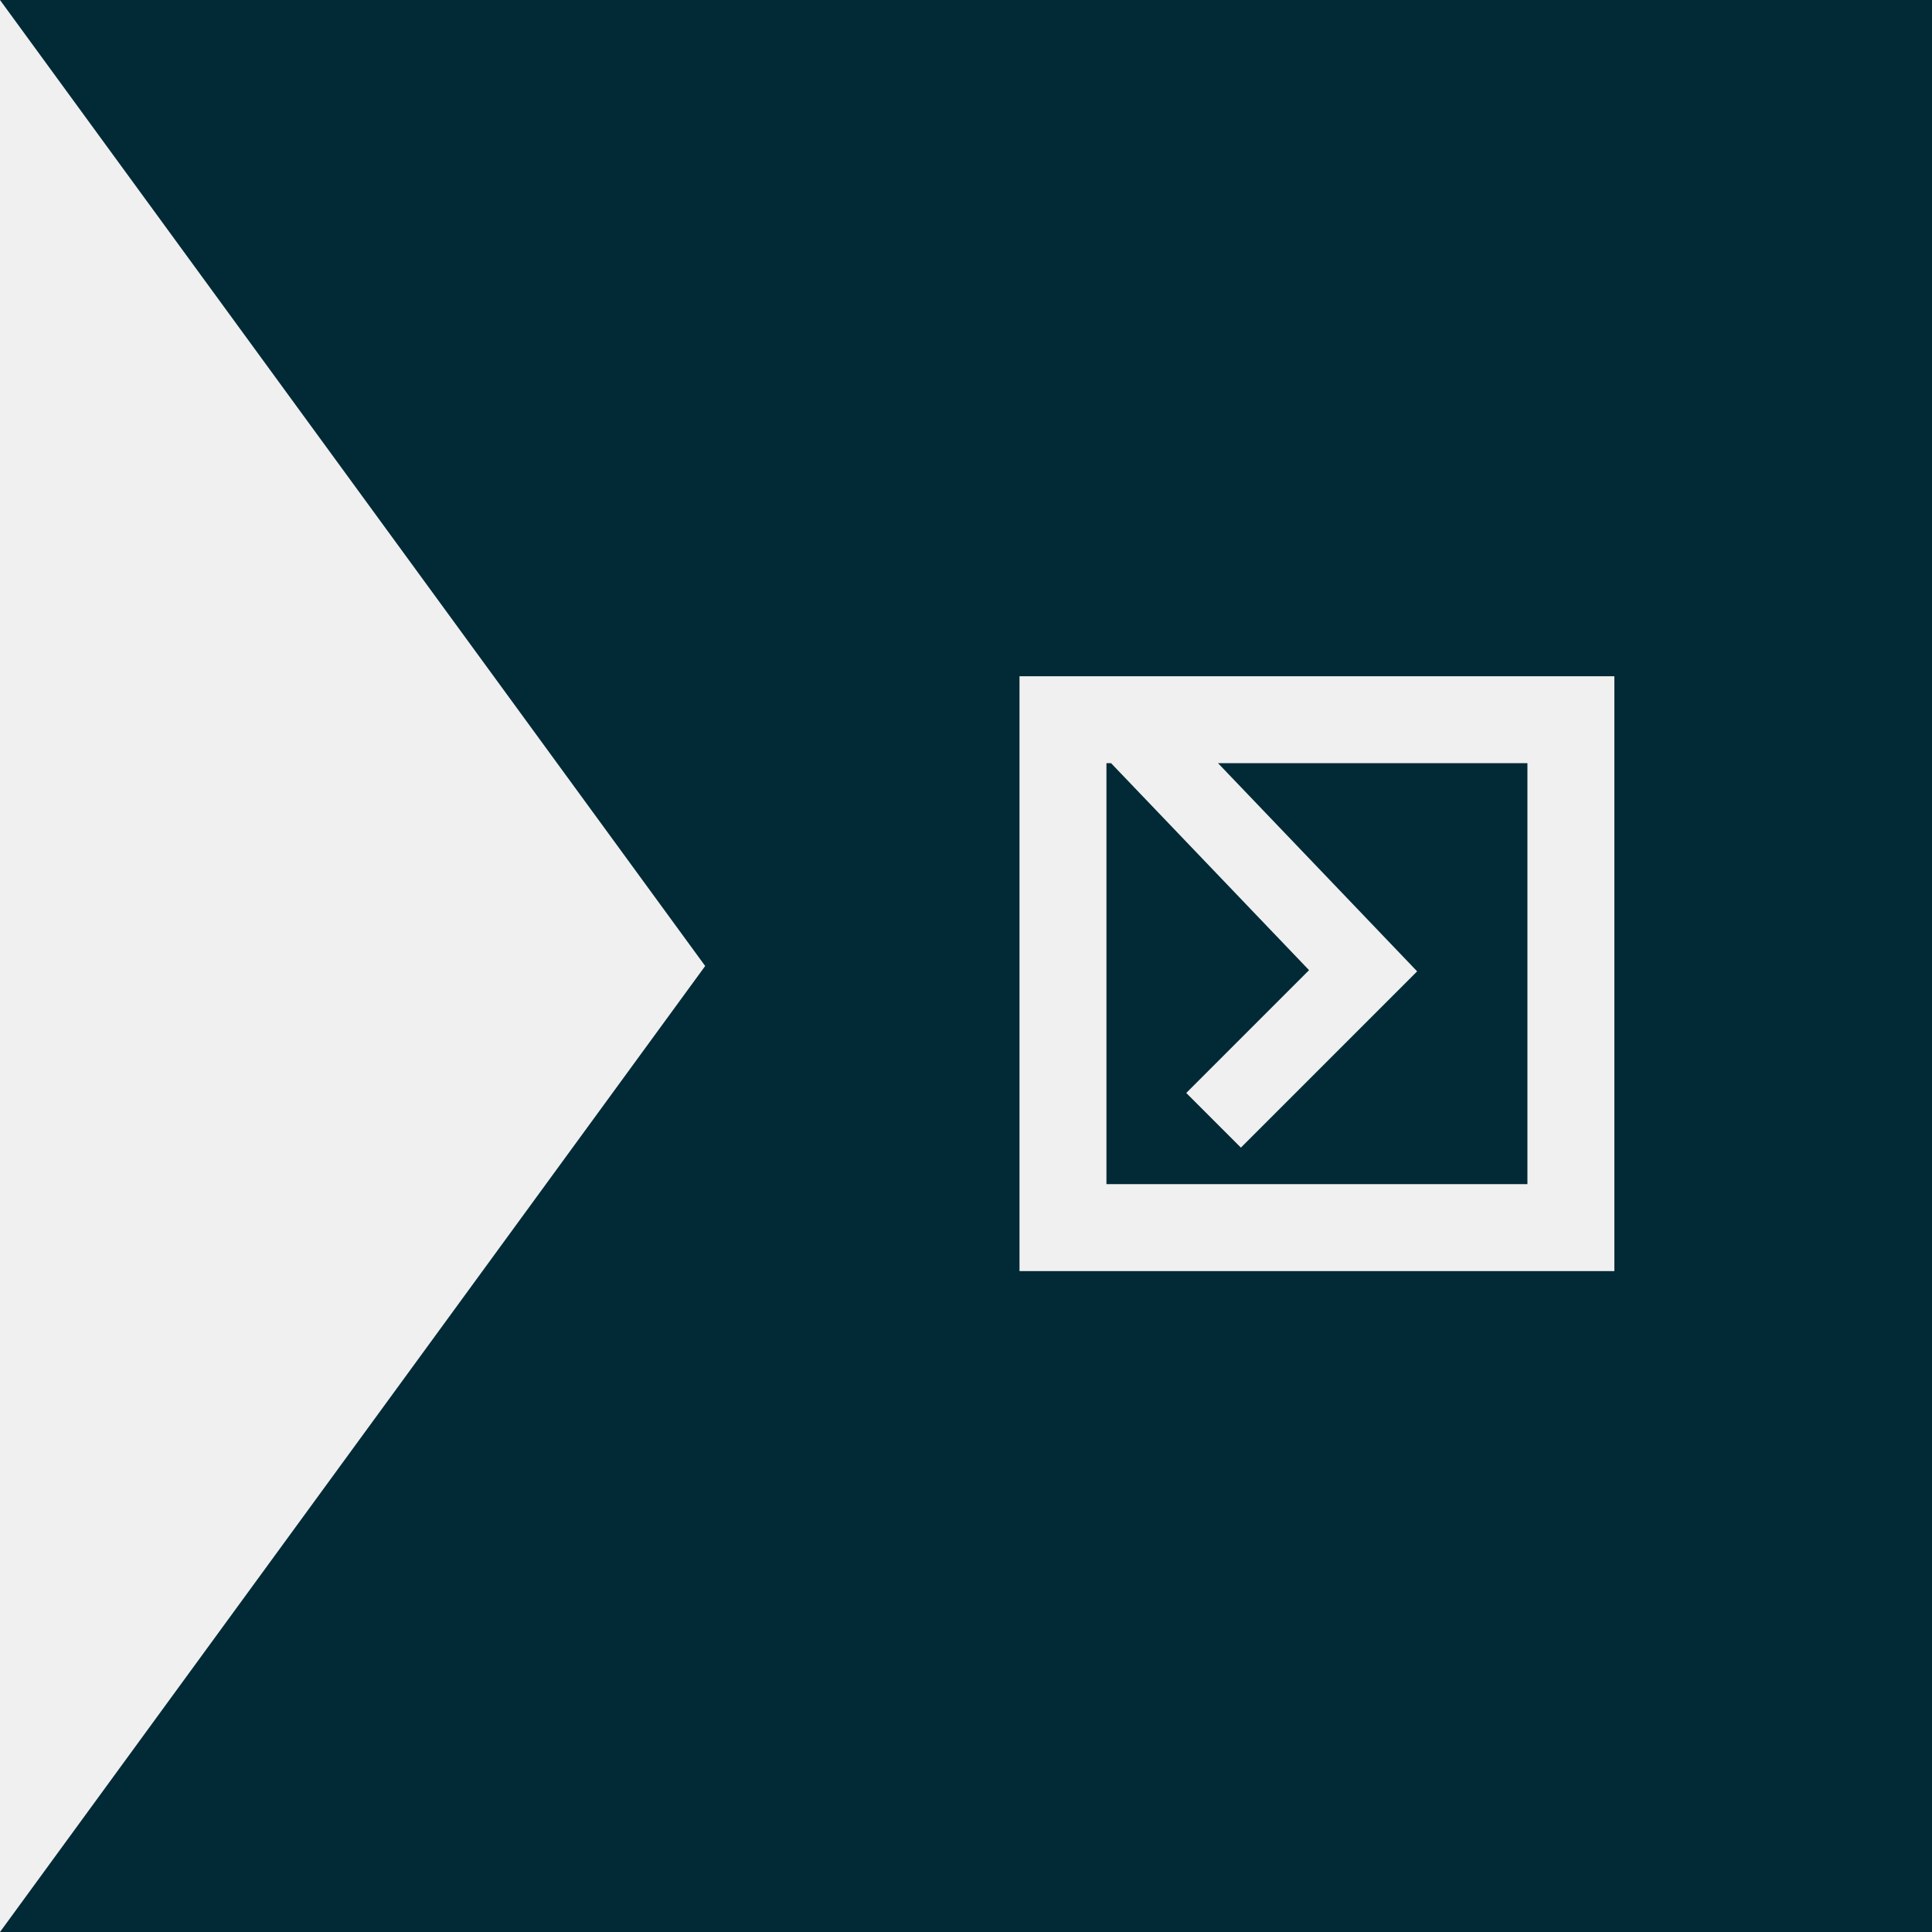
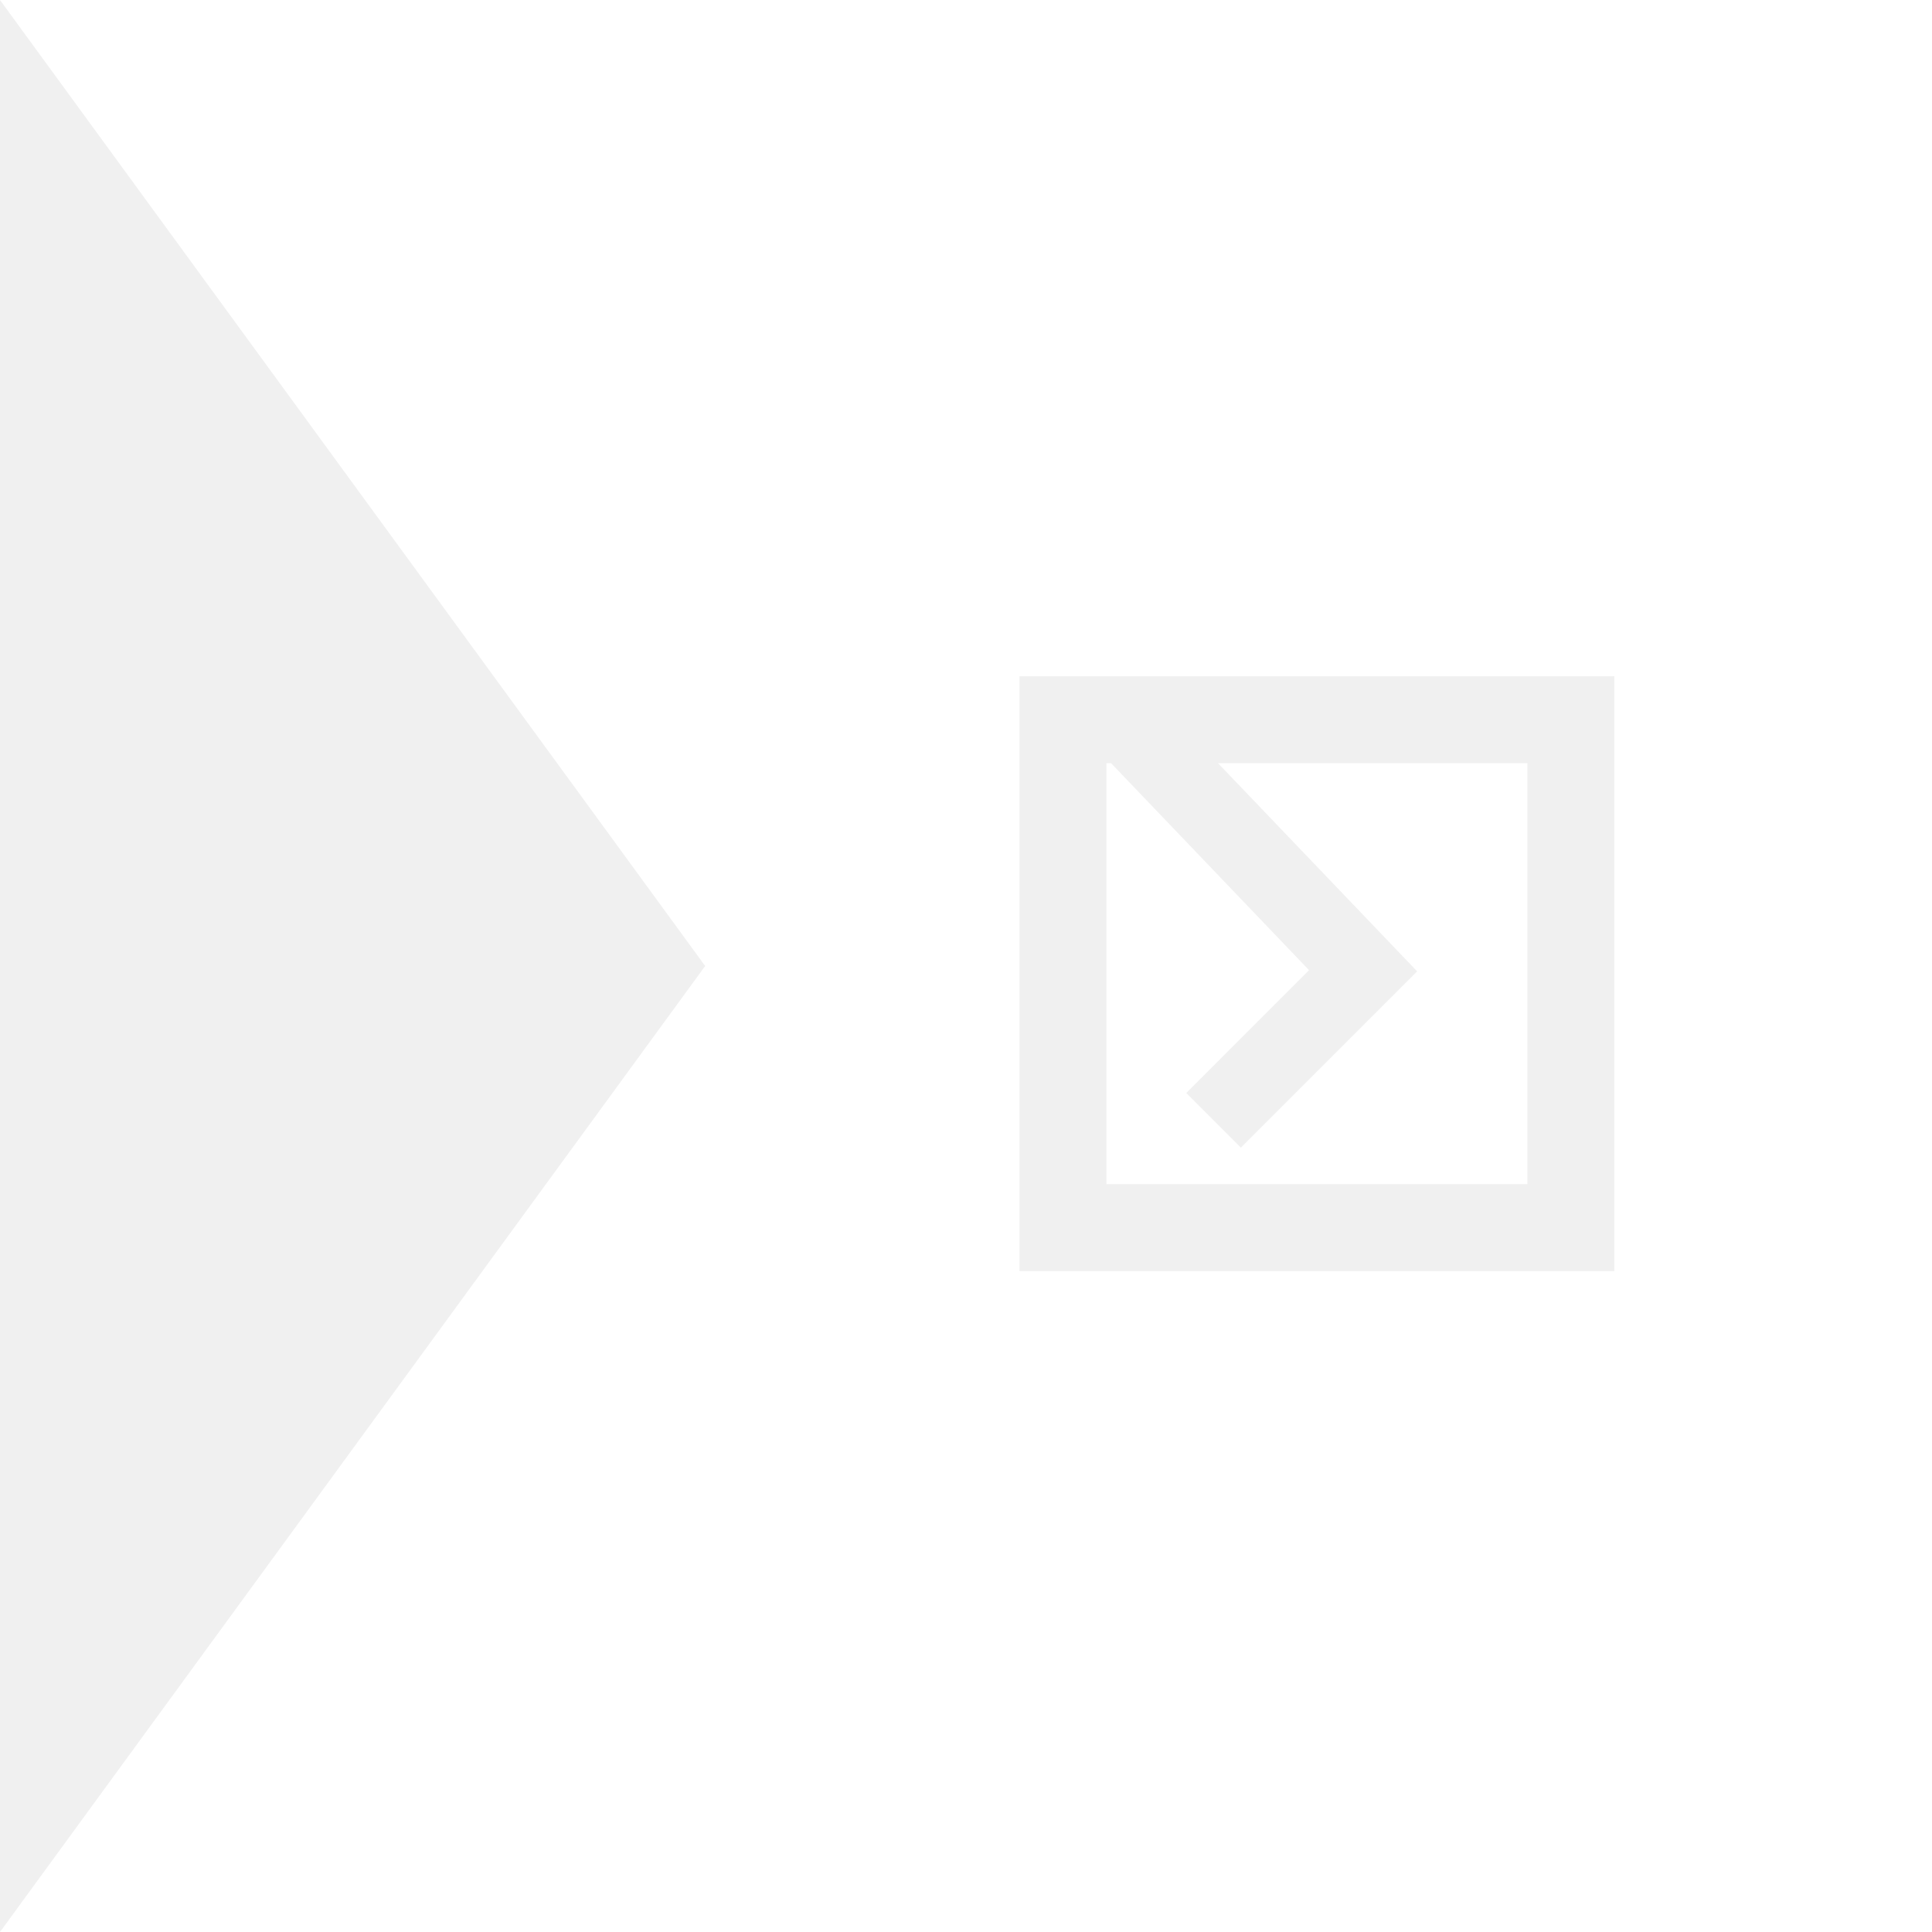
<svg xmlns="http://www.w3.org/2000/svg" width="100mm" height="100mm" viewBox="0 0 100 100" version="1.1" id="svg8">
  <defs id="defs2" />
  <g id="layer1">
-     <path id="rect847" style="fill:#012A36;fill-rule:evenodd;stroke:none;stroke-width:7.559;stroke-linecap:round;stroke-linejoin:round;fill-opacity:1" d="M 0 0 L 137.953 188.977 L 0 377.953 L 377.953 377.953 L 377.953 0 L 0 0 z M 199.443 132.291 L 315.812 132.291 L 315.812 248.658 L 199.443 248.658 L 199.443 140.795 L 199.443 132.291 z M 216.451 149.299 L 216.451 231.65 L 298.805 231.65 L 298.805 149.299 L 238.279 149.299 L 277.234 190.025 L 242.754 224.506 L 232.064 213.816 L 256.086 189.789 L 217.357 149.299 L 216.451 149.299 z " transform="scale(0.2645833)" />
+     <path id="rect847" style="fill:#FFFFFF;fill-rule:evenodd;stroke:none;stroke-width:7.559;stroke-linecap:round;stroke-linejoin:round;fill-opacity:1" d="M 0 0 L 137.953 188.977 L 0 377.953 L 377.953 377.953 L 377.953 0 L 0 0 z M 199.443 132.291 L 315.812 132.291 L 315.812 248.658 L 199.443 248.658 L 199.443 140.795 L 199.443 132.291 z M 216.451 149.299 L 216.451 231.65 L 298.805 231.65 L 298.805 149.299 L 238.279 149.299 L 277.234 190.025 L 242.754 224.506 L 232.064 213.816 L 256.086 189.789 L 217.357 149.299 L 216.451 149.299 z " transform="scale(0.2645833)" />
  </g>
</svg>
